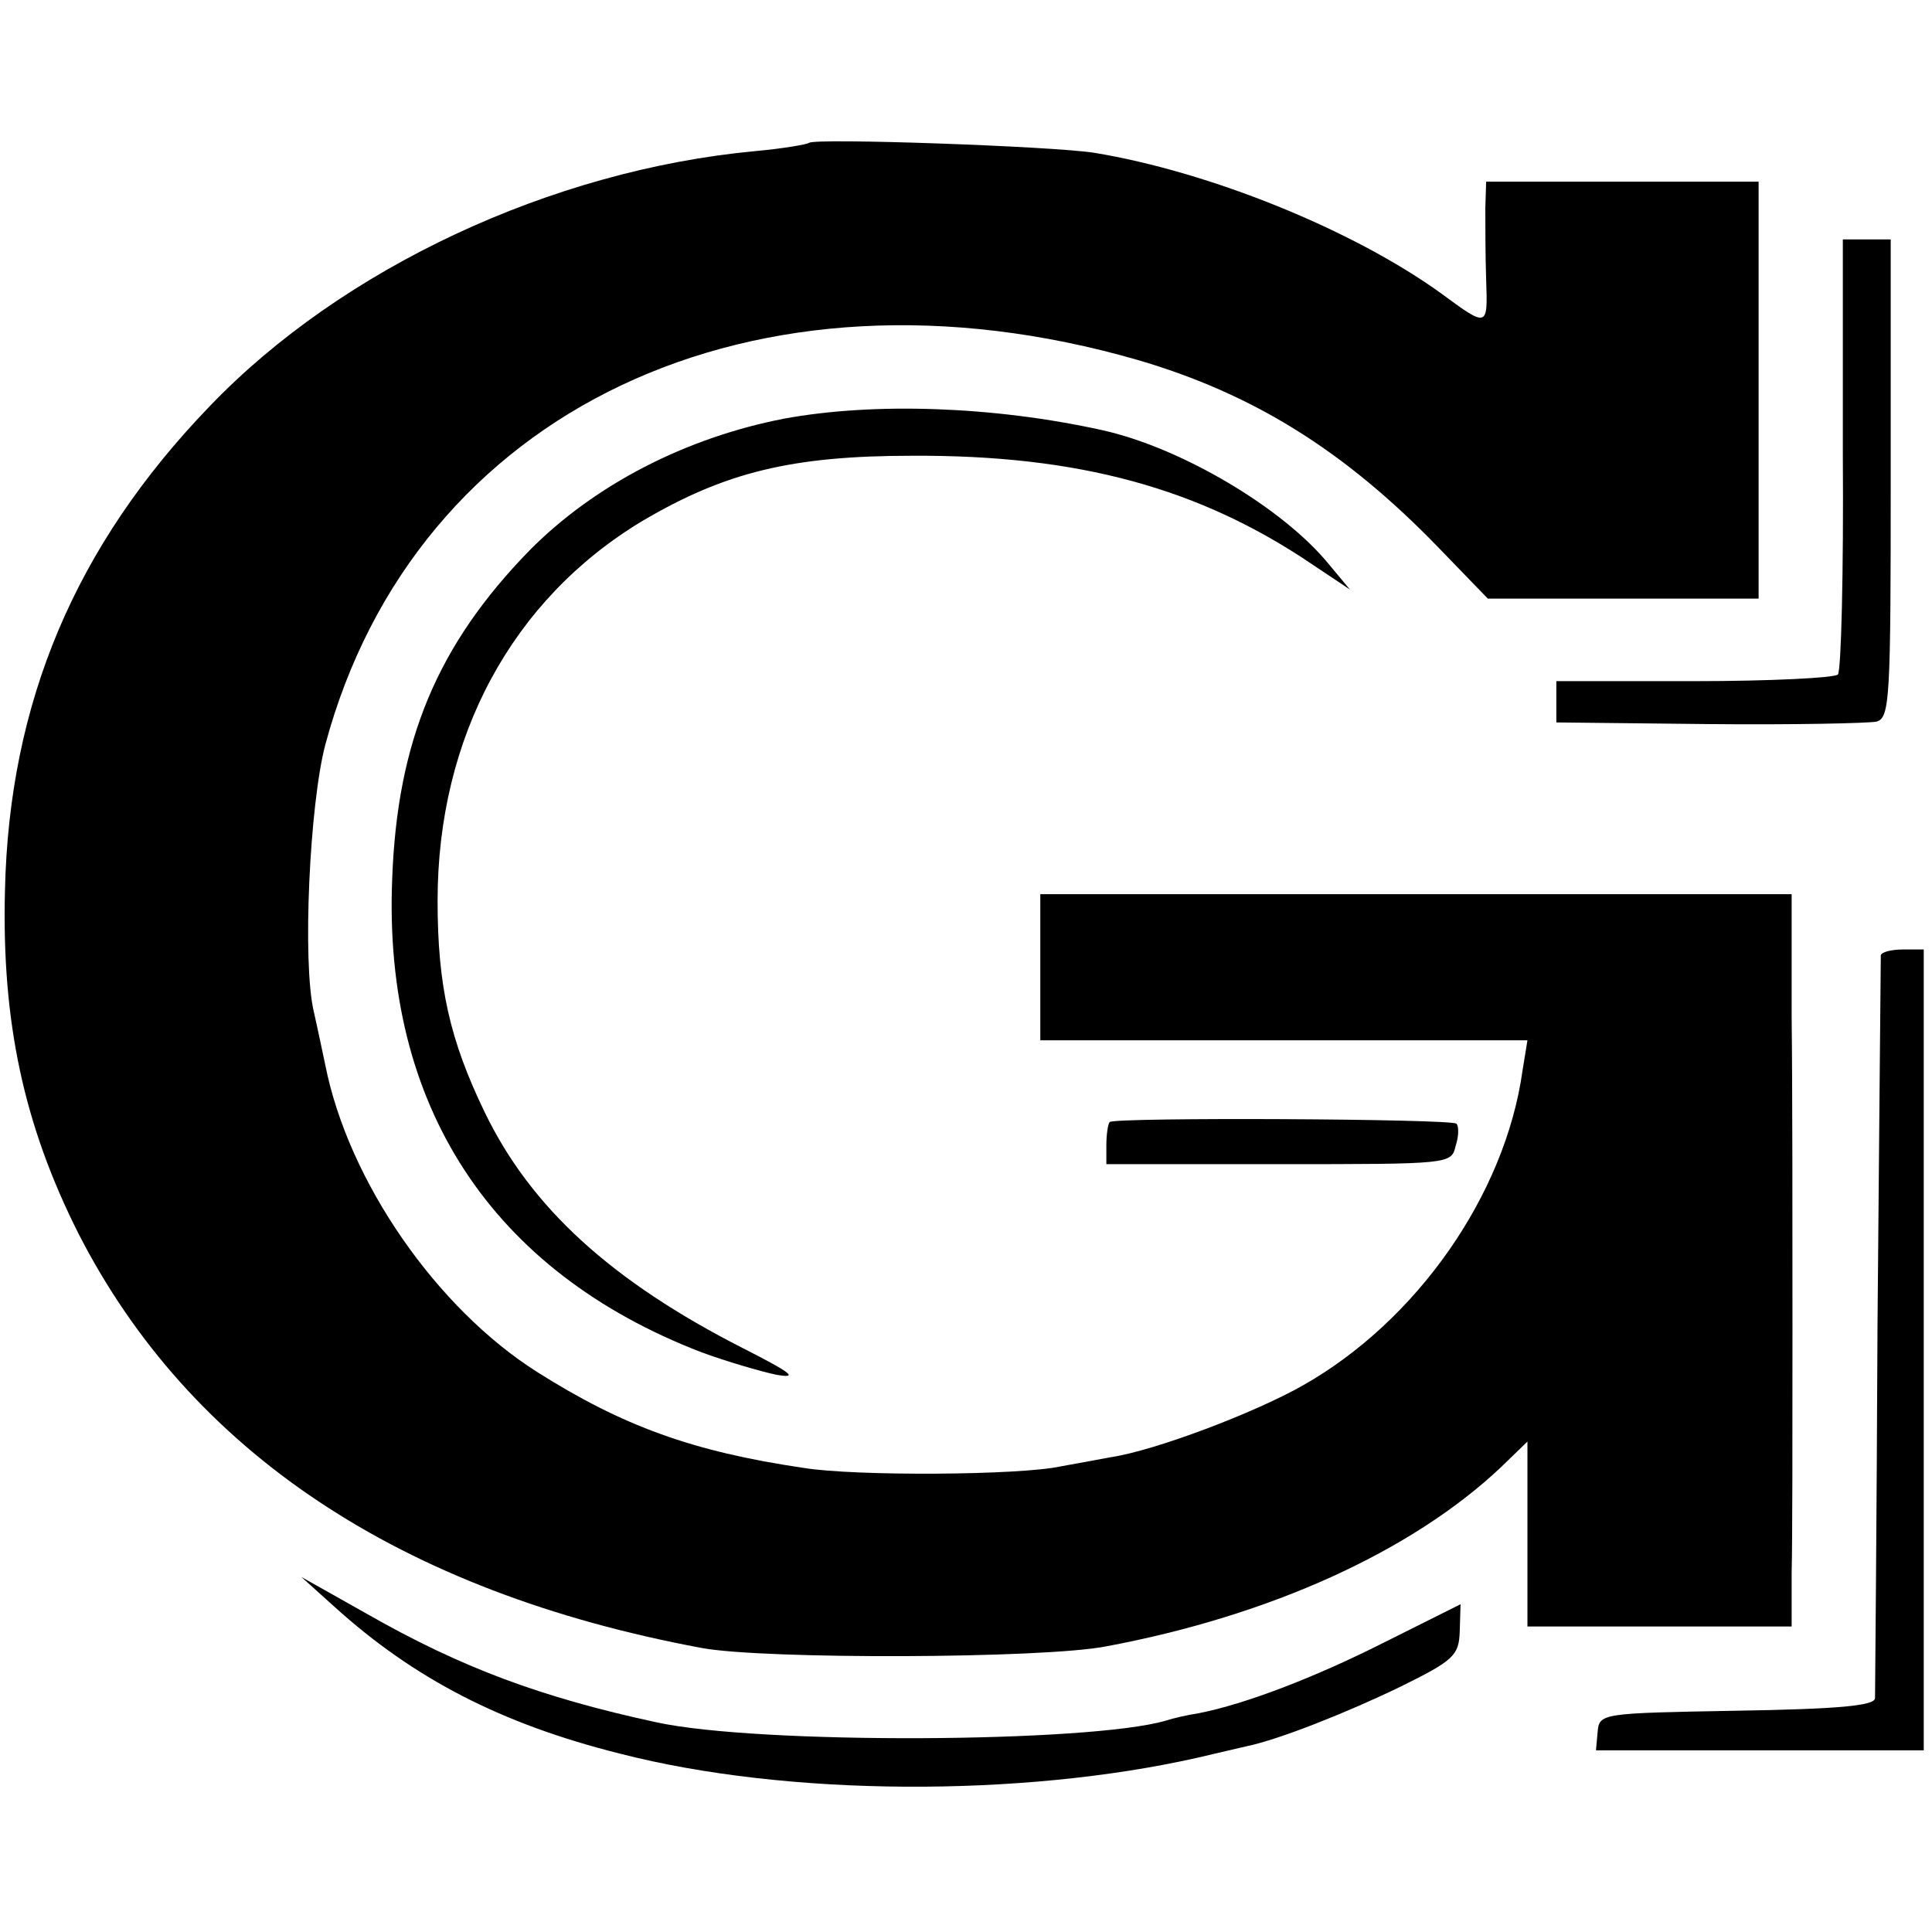
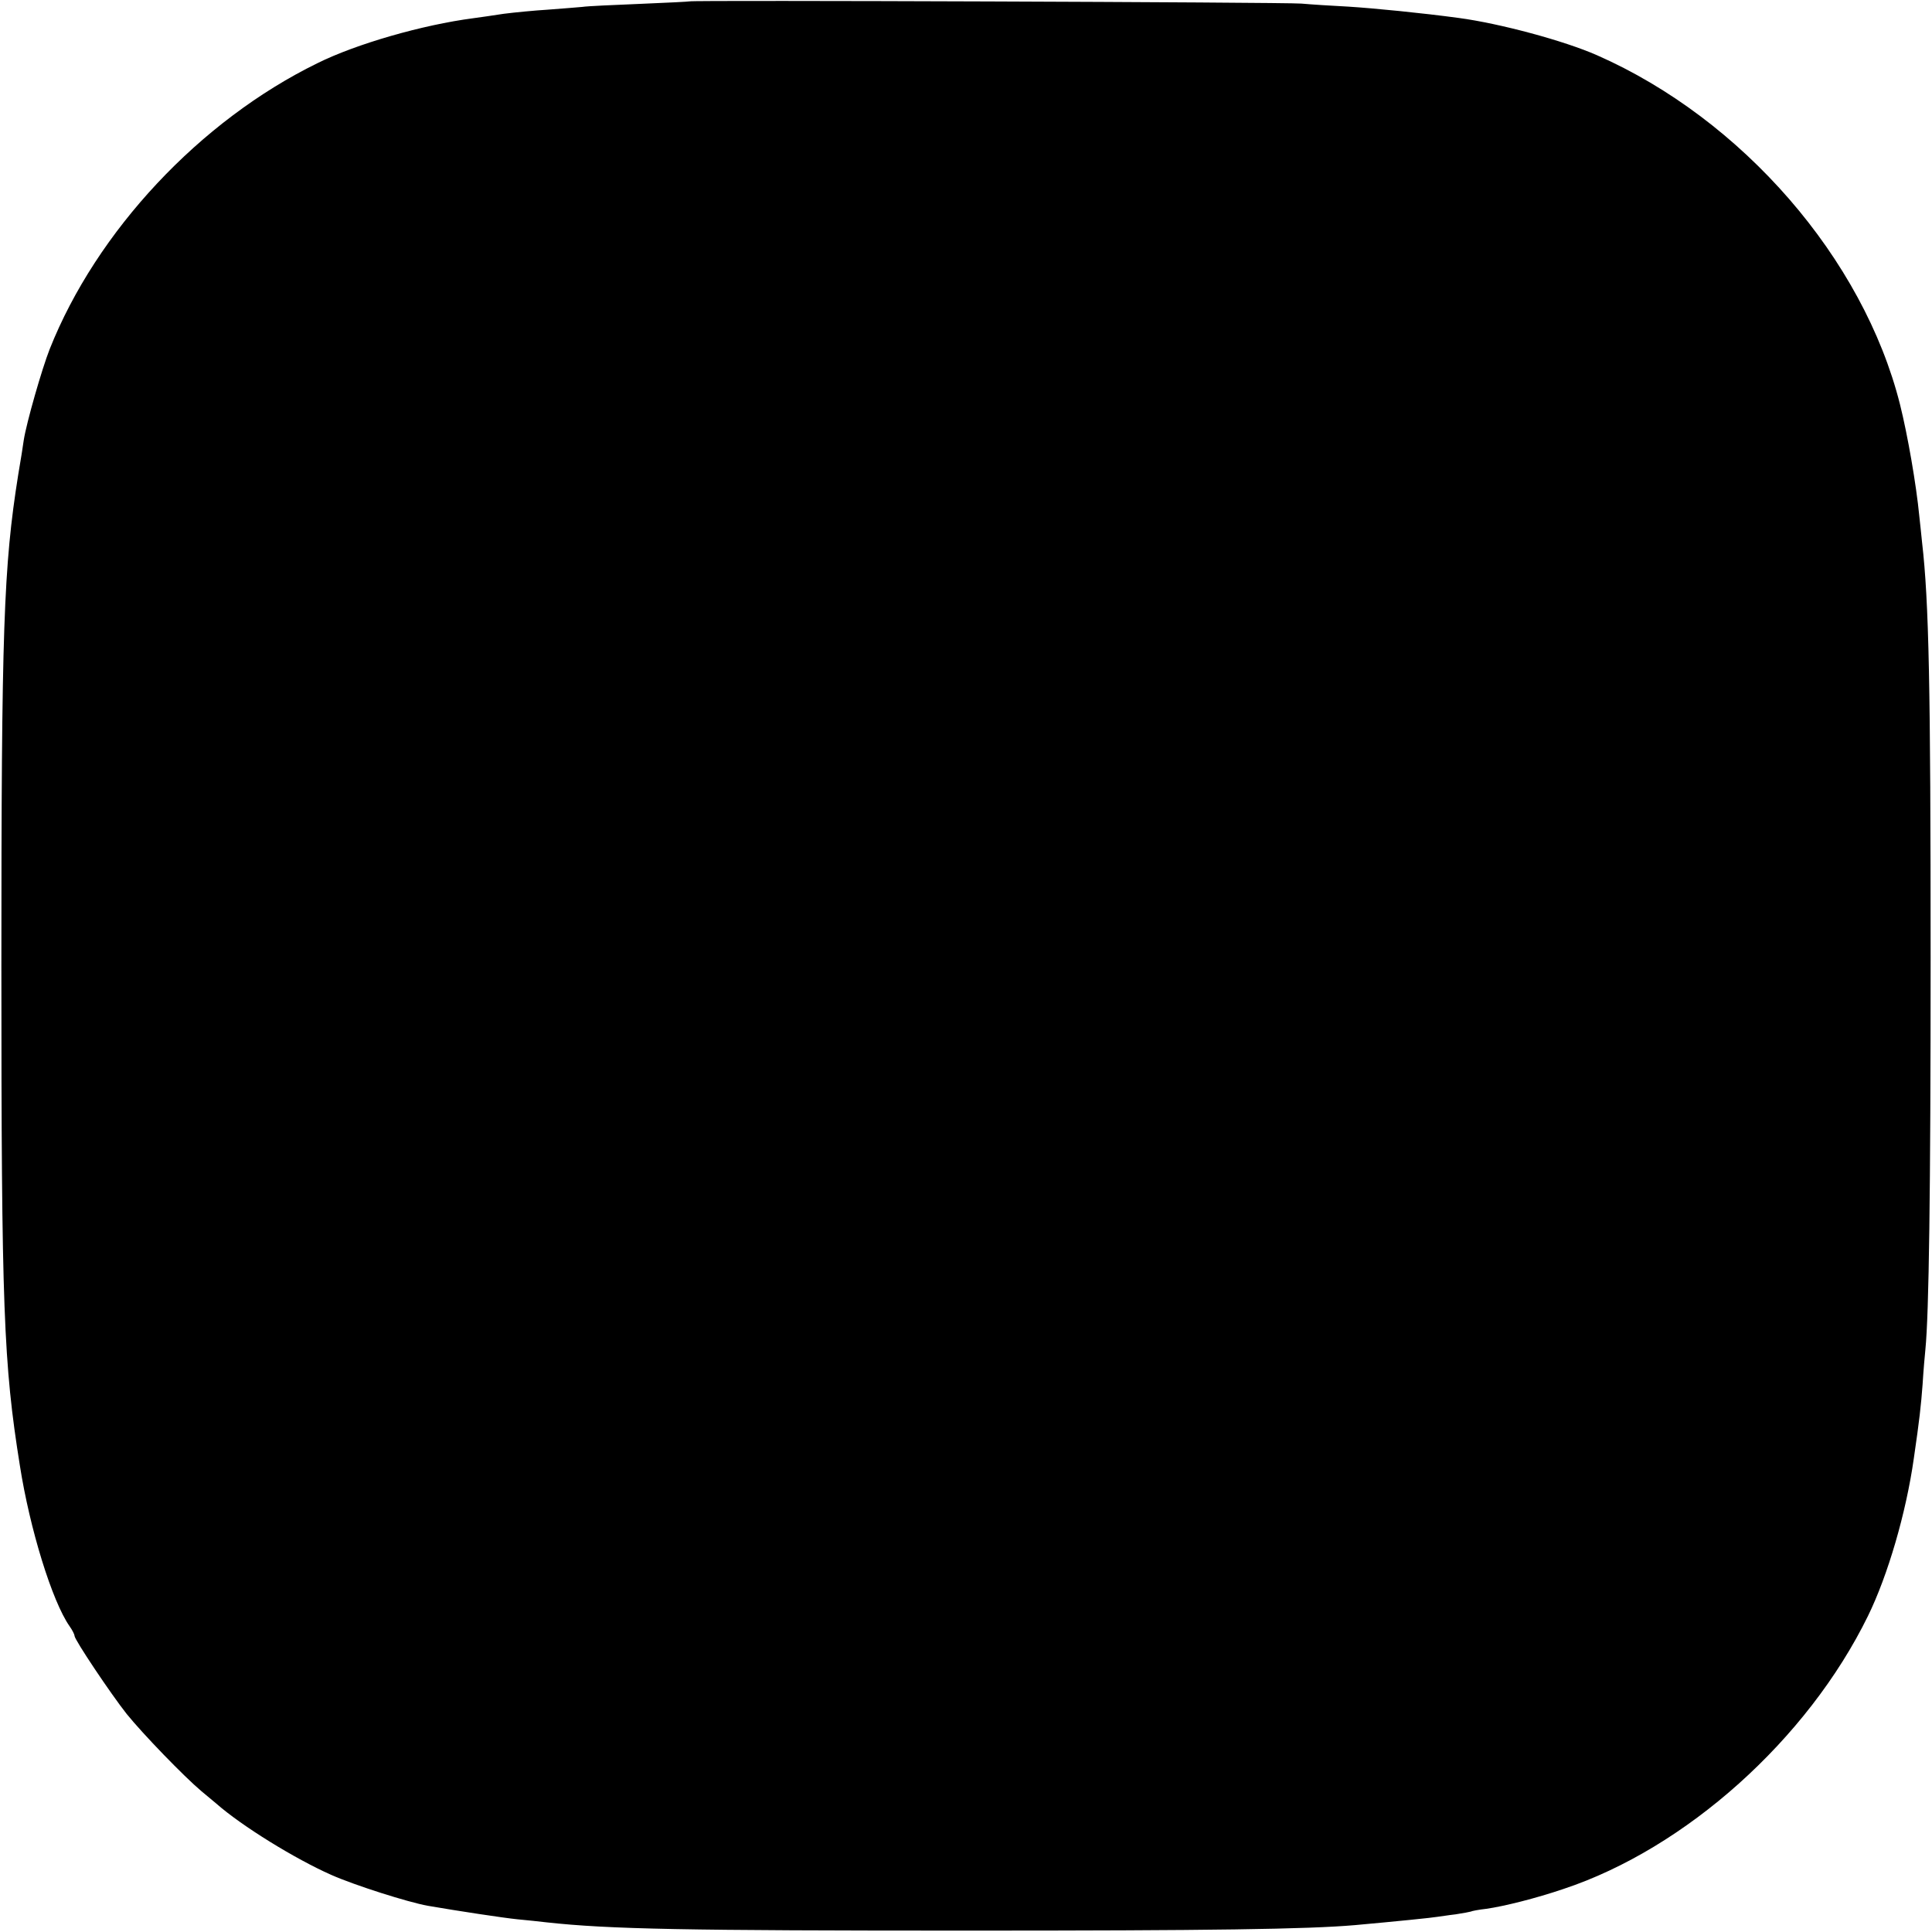
- <svg xmlns="http://www.w3.org/2000/svg" version="1.0" width="234pt" height="234pt" viewBox="0 0 234 234" preserveAspectRatio="xMidYMid meet">
-   <g transform="translate(0,234) scale(0.1,-0.1)" fill="#000000" stroke="none">
-     <path d="M980 2167 c-3 -2 -32 -7 -65 -10 -247 -23 -501 -142 -661 -309 -163 -169 -243 -359 -248 -587 -4 -159 23 -284 89 -415 135 -264 389 -434 755 -502 75 -14 414 -13 490 2 198 37 370 115 478 217 l32 31 0 -112 0 -112 160 0 160 0 0 65 c1 36 1 169 1 295 0 127 0 297 -1 379 l0 148 -455 0 -455 0 0 -88 0 -89 295 0 295 0 -6 -37 c-21 -150 -128 -303 -266 -381 -58 -33 -179 -79 -233 -87 -16 -3 -43 -8 -60 -11 -50 -11 -249 -12 -311 -2 -136 20 -220 51 -323 116 -122 77 -229 231 -257 372 -3 14 -9 43 -14 65 -14 60 -5 251 14 323 109 406 520 600 984 466 140 -41 251 -110 365 -228 l59 -61 164 0 164 0 0 252 0 253 -165 0 -165 0 -1 -32 c0 -18 0 -57 1 -87 2 -58 2 -58 -55 -16 -107 77 -280 147 -420 170 -52 8 -338 18 -345 12z" />
-     <path d="M2232 1790 c1 -143 -2 -263 -6 -267 -4 -4 -82 -8 -174 -8 l-167 0 0 -25 0 -25 185 -2 c102 -1 193 1 203 3 16 5 17 28 17 295 l0 289 -29 0 -29 0 0 -260z" />
-     <path d="M950 1833 c-119 -23 -230 -80 -309 -160 -111 -114 -160 -230 -166 -398 -11 -274 120 -475 375 -573 30 -11 71 -23 90 -27 28 -5 19 2 -40 32 -159 81 -257 170 -313 286 -42 87 -57 152 -57 256 0 198 90 365 248 460 100 59 181 79 327 79 201 1 348 -39 485 -132 l45 -30 -25 30 c-56 69 -180 142 -275 163 -131 29 -276 34 -385 14z" />
-     <path d="M2278 1183 c0 -5 -2 -206 -4 -448 -1 -242 -3 -446 -3 -452 -1 -9 -45 -13 -168 -15 -164 -3 -166 -3 -168 -26 l-2 -22 199 0 198 0 0 485 0 485 -25 0 c-14 0 -26 -3 -27 -7z" />
-     <path d="M1344 981 c-2 -2 -4 -15 -4 -28 l0 -23 209 0 c207 0 209 0 214 22 4 12 4 24 1 27 -6 6 -414 8 -420 2z" />
-     <path d="M405 394 c96 -87 202 -142 346 -178 202 -52 486 -53 699 -5 25 6 52 12 60 14 39 8 122 41 186 72 65 32 71 38 72 67 l1 33 -92 -46 c-85 -43 -169 -75 -225 -86 -13 -2 -31 -6 -40 -9 -92 -27 -494 -29 -617 -2 -139 30 -236 66 -350 131 l-80 45 40 -36z" />
+ <svg xmlns="http://www.w3.org/2000/svg" version="1.0" width="700pt" height="700pt" viewBox="0 0 700 700" preserveAspectRatio="xMidYMid meet">
+   <g transform="translate(0,700) scale(0.1,-0.1)" fill="#000000" stroke="none">
+     <path d="M2498 6995 c-2 -1 -82 -5 -178 -9 -96 -4 -191 -8 -210 -11 -19 -2 -75 -6 -125 -10 -49 -3 -121 -10 -160 -15 -38 -6 -88 -13 -110 -16 -184 -24 -424 -93 -565 -163 -425 -208 -800 -608 -970 -1036 -28 -71 -84 -266 -94 -330 -2 -16 -11 -73 -20 -125 -53 -333 -61 -558 -61 -1780 0 -1242 8 -1441 67 -1810 36 -230 117 -492 180 -582 10 -14 18 -30 18 -35 0 -14 132 -211 189 -283 59 -73 208 -227 271 -280 23 -19 47 -39 54 -45 92 -81 285 -200 416 -258 86 -38 278 -99 350 -112 110 -19 275 -44 325 -49 33 -3 80 -8 105 -11 228 -25 503 -30 1530 -30 873 0 1229 5 1400 20 144 13 283 27 298 30 10 1 39 6 66 9 27 4 52 9 55 10 3 2 29 7 56 10 64 9 180 38 280 72 443 147 884 542 1103 989 72 147 138 373 166 570 21 144 26 191 32 270 3 50 8 106 10 125 13 131 19 565 19 1420 0 985 -6 1289 -31 1505 -3 28 -7 70 -10 95 -11 114 -42 293 -70 405 -133 528 -571 1033 -1098 1265 -118 52 -351 115 -501 135 -133 18 -305 35 -400 41 -60 3 -137 8 -170 11 -62 5 -2211 13 -2217 8z" />
  </g>
</svg>
